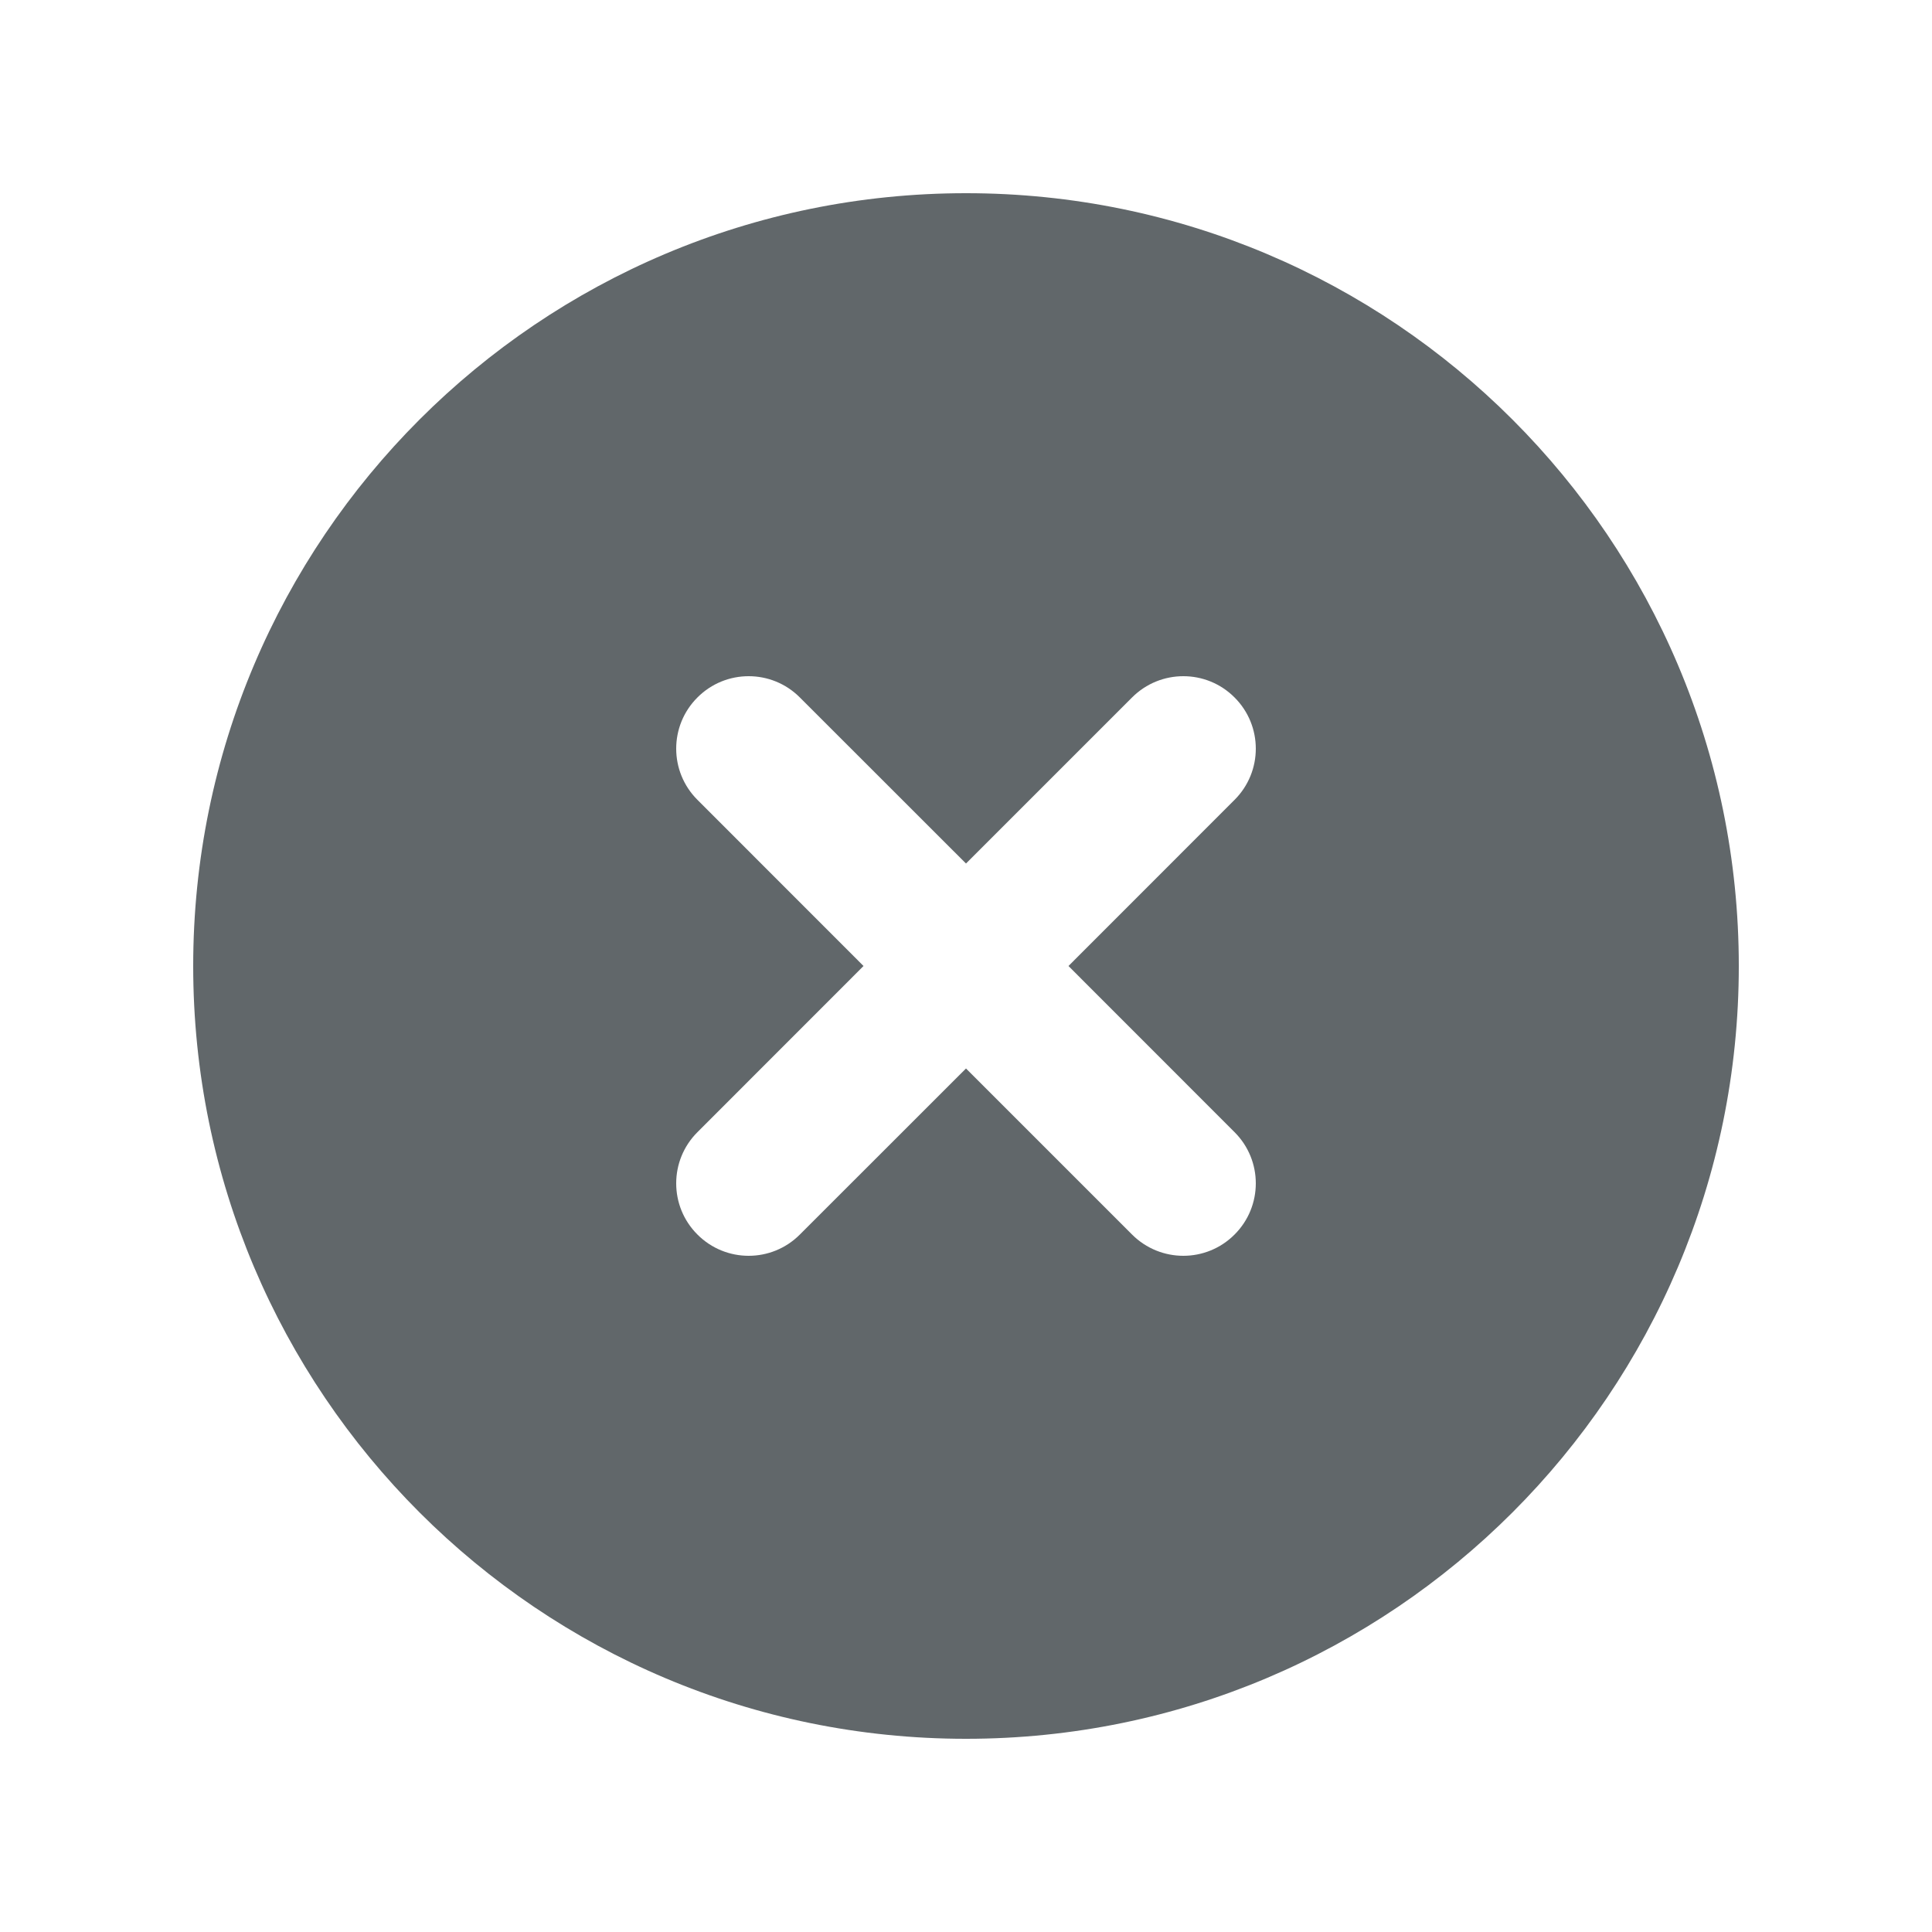
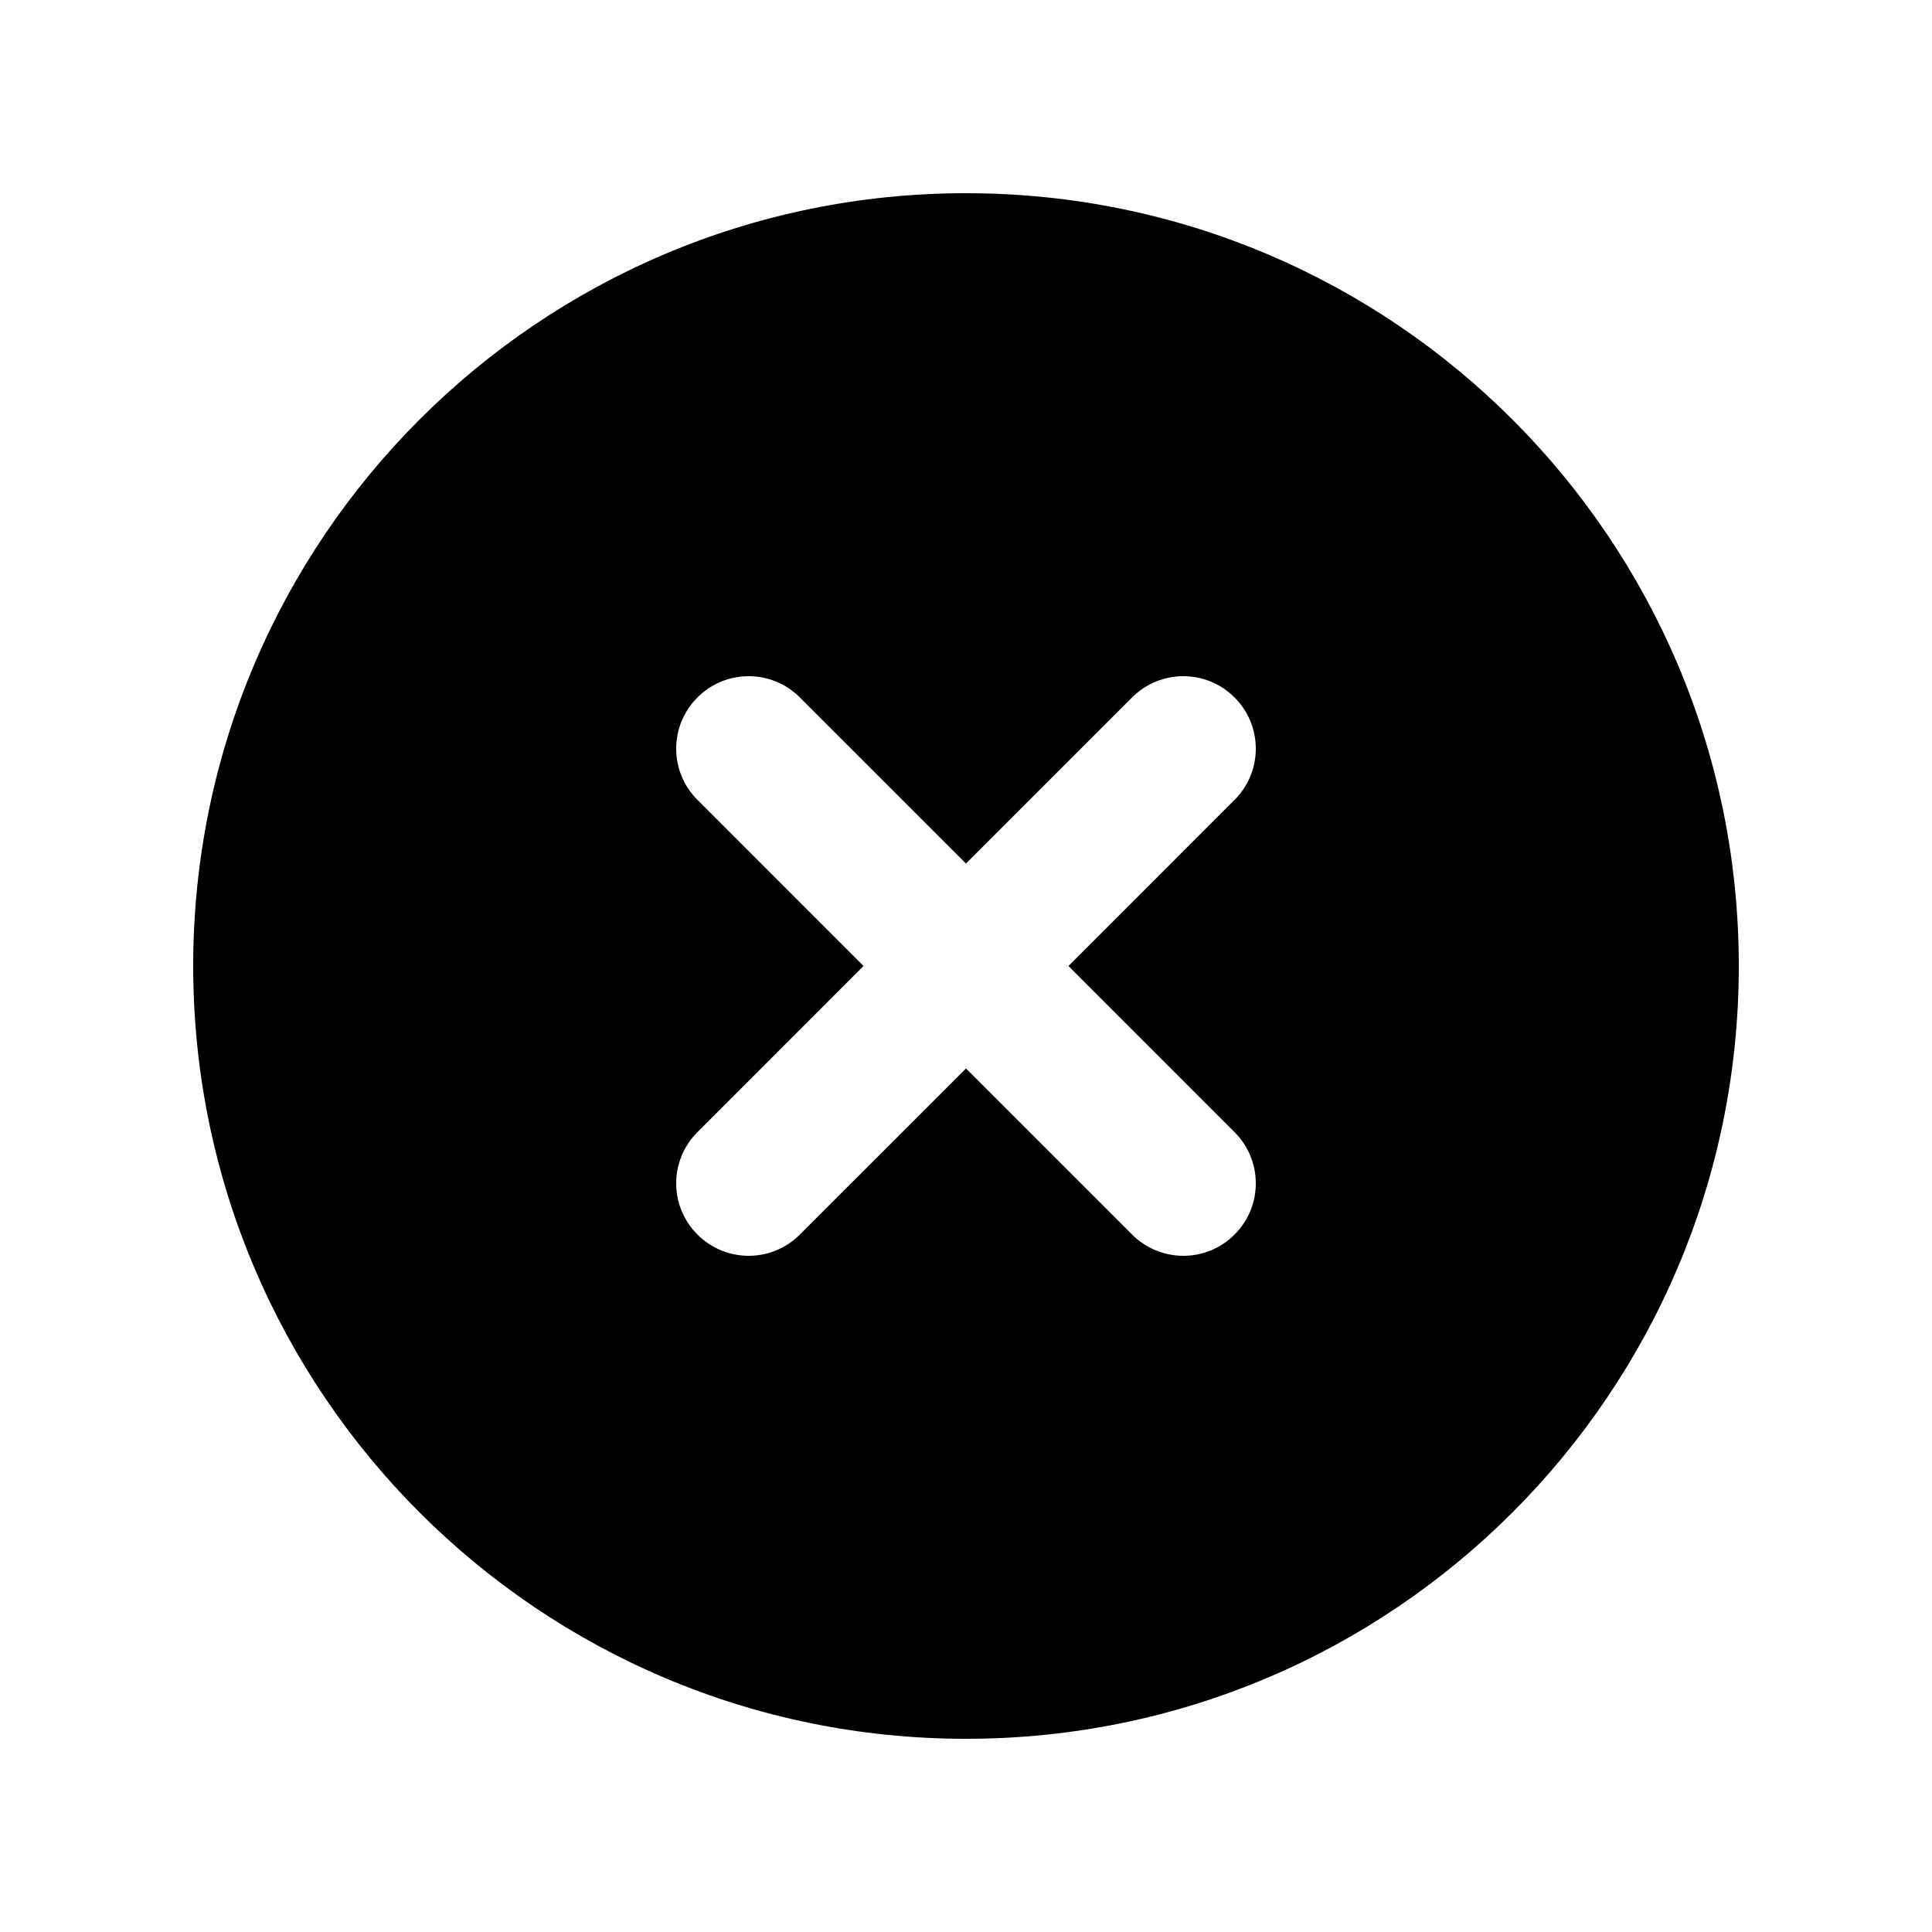
<svg xmlns="http://www.w3.org/2000/svg" width="24" height="24" viewBox="0 0 24 24" fill="none">
-   <path fill-rule="evenodd" clip-rule="evenodd" d="M12 21.6C17.302 21.6 21.6 17.302 21.6 12C21.6 6.698 17.302 2.4 12 2.4C6.698 2.4 2.4 6.698 2.4 12C2.4 17.302 6.698 21.6 12 21.6ZM9.936 8.664C9.585 8.312 9.015 8.312 8.664 8.664C8.312 9.015 8.312 9.585 8.664 9.936L10.727 12L8.664 14.064C8.312 14.415 8.312 14.985 8.664 15.336C9.015 15.688 9.585 15.688 9.936 15.336L12 13.273L14.063 15.336C14.415 15.688 14.985 15.688 15.336 15.336C15.688 14.985 15.688 14.415 15.336 14.064L13.273 12L15.336 9.936C15.688 9.585 15.688 9.015 15.336 8.664C14.985 8.312 14.415 8.312 14.063 8.664L12 10.727L9.936 8.664Z" fill="#61676A" />
+   <path fill-rule="evenodd" clip-rule="evenodd" d="M12 21.6C17.302 21.6 21.6 17.302 21.6 12C21.6 6.698 17.302 2.4 12 2.4C6.698 2.4 2.4 6.698 2.4 12C2.4 17.302 6.698 21.6 12 21.6ZM9.936 8.664C9.585 8.312 9.015 8.312 8.664 8.664C8.312 9.015 8.312 9.585 8.664 9.936L10.727 12L8.664 14.064C8.312 14.415 8.312 14.985 8.664 15.336C9.015 15.688 9.585 15.688 9.936 15.336L12 13.273L14.063 15.336C14.415 15.688 14.985 15.688 15.336 15.336C15.688 14.985 15.688 14.415 15.336 14.064L13.273 12L15.336 9.936C15.688 9.585 15.688 9.015 15.336 8.664C14.985 8.312 14.415 8.312 14.063 8.664L12 10.727L9.936 8.664Z" fill="currentColor" />
</svg>
